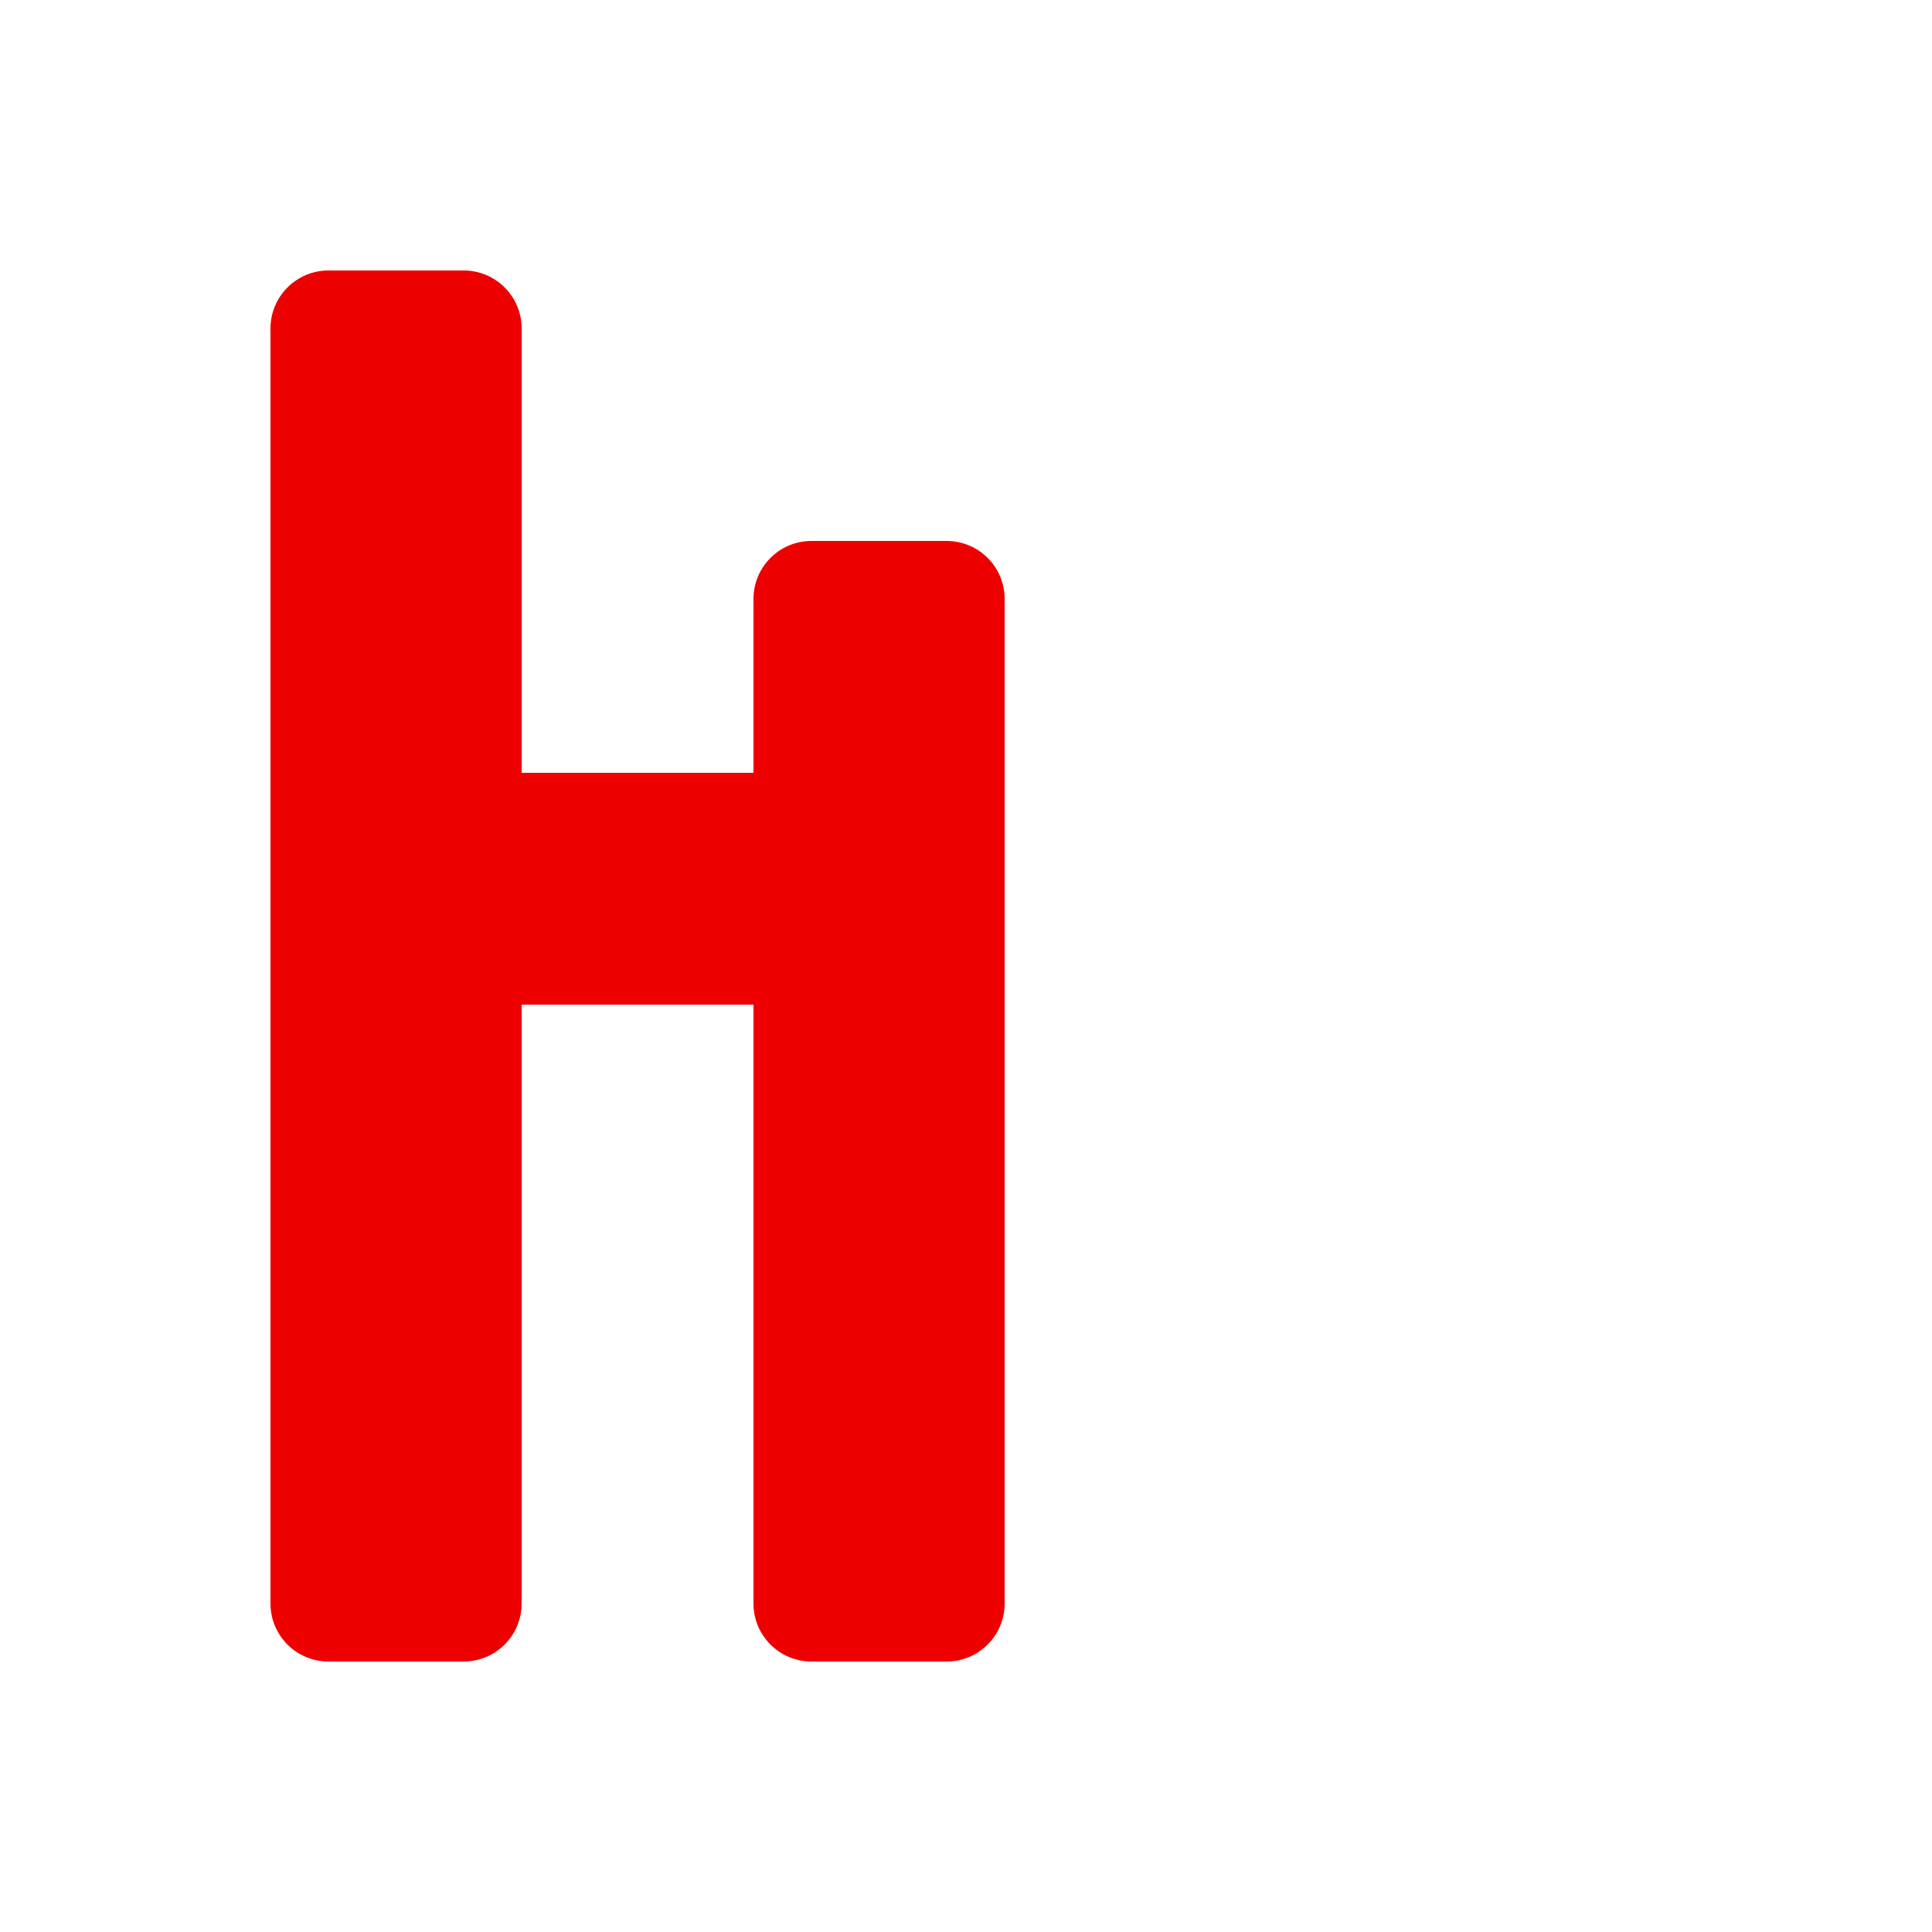
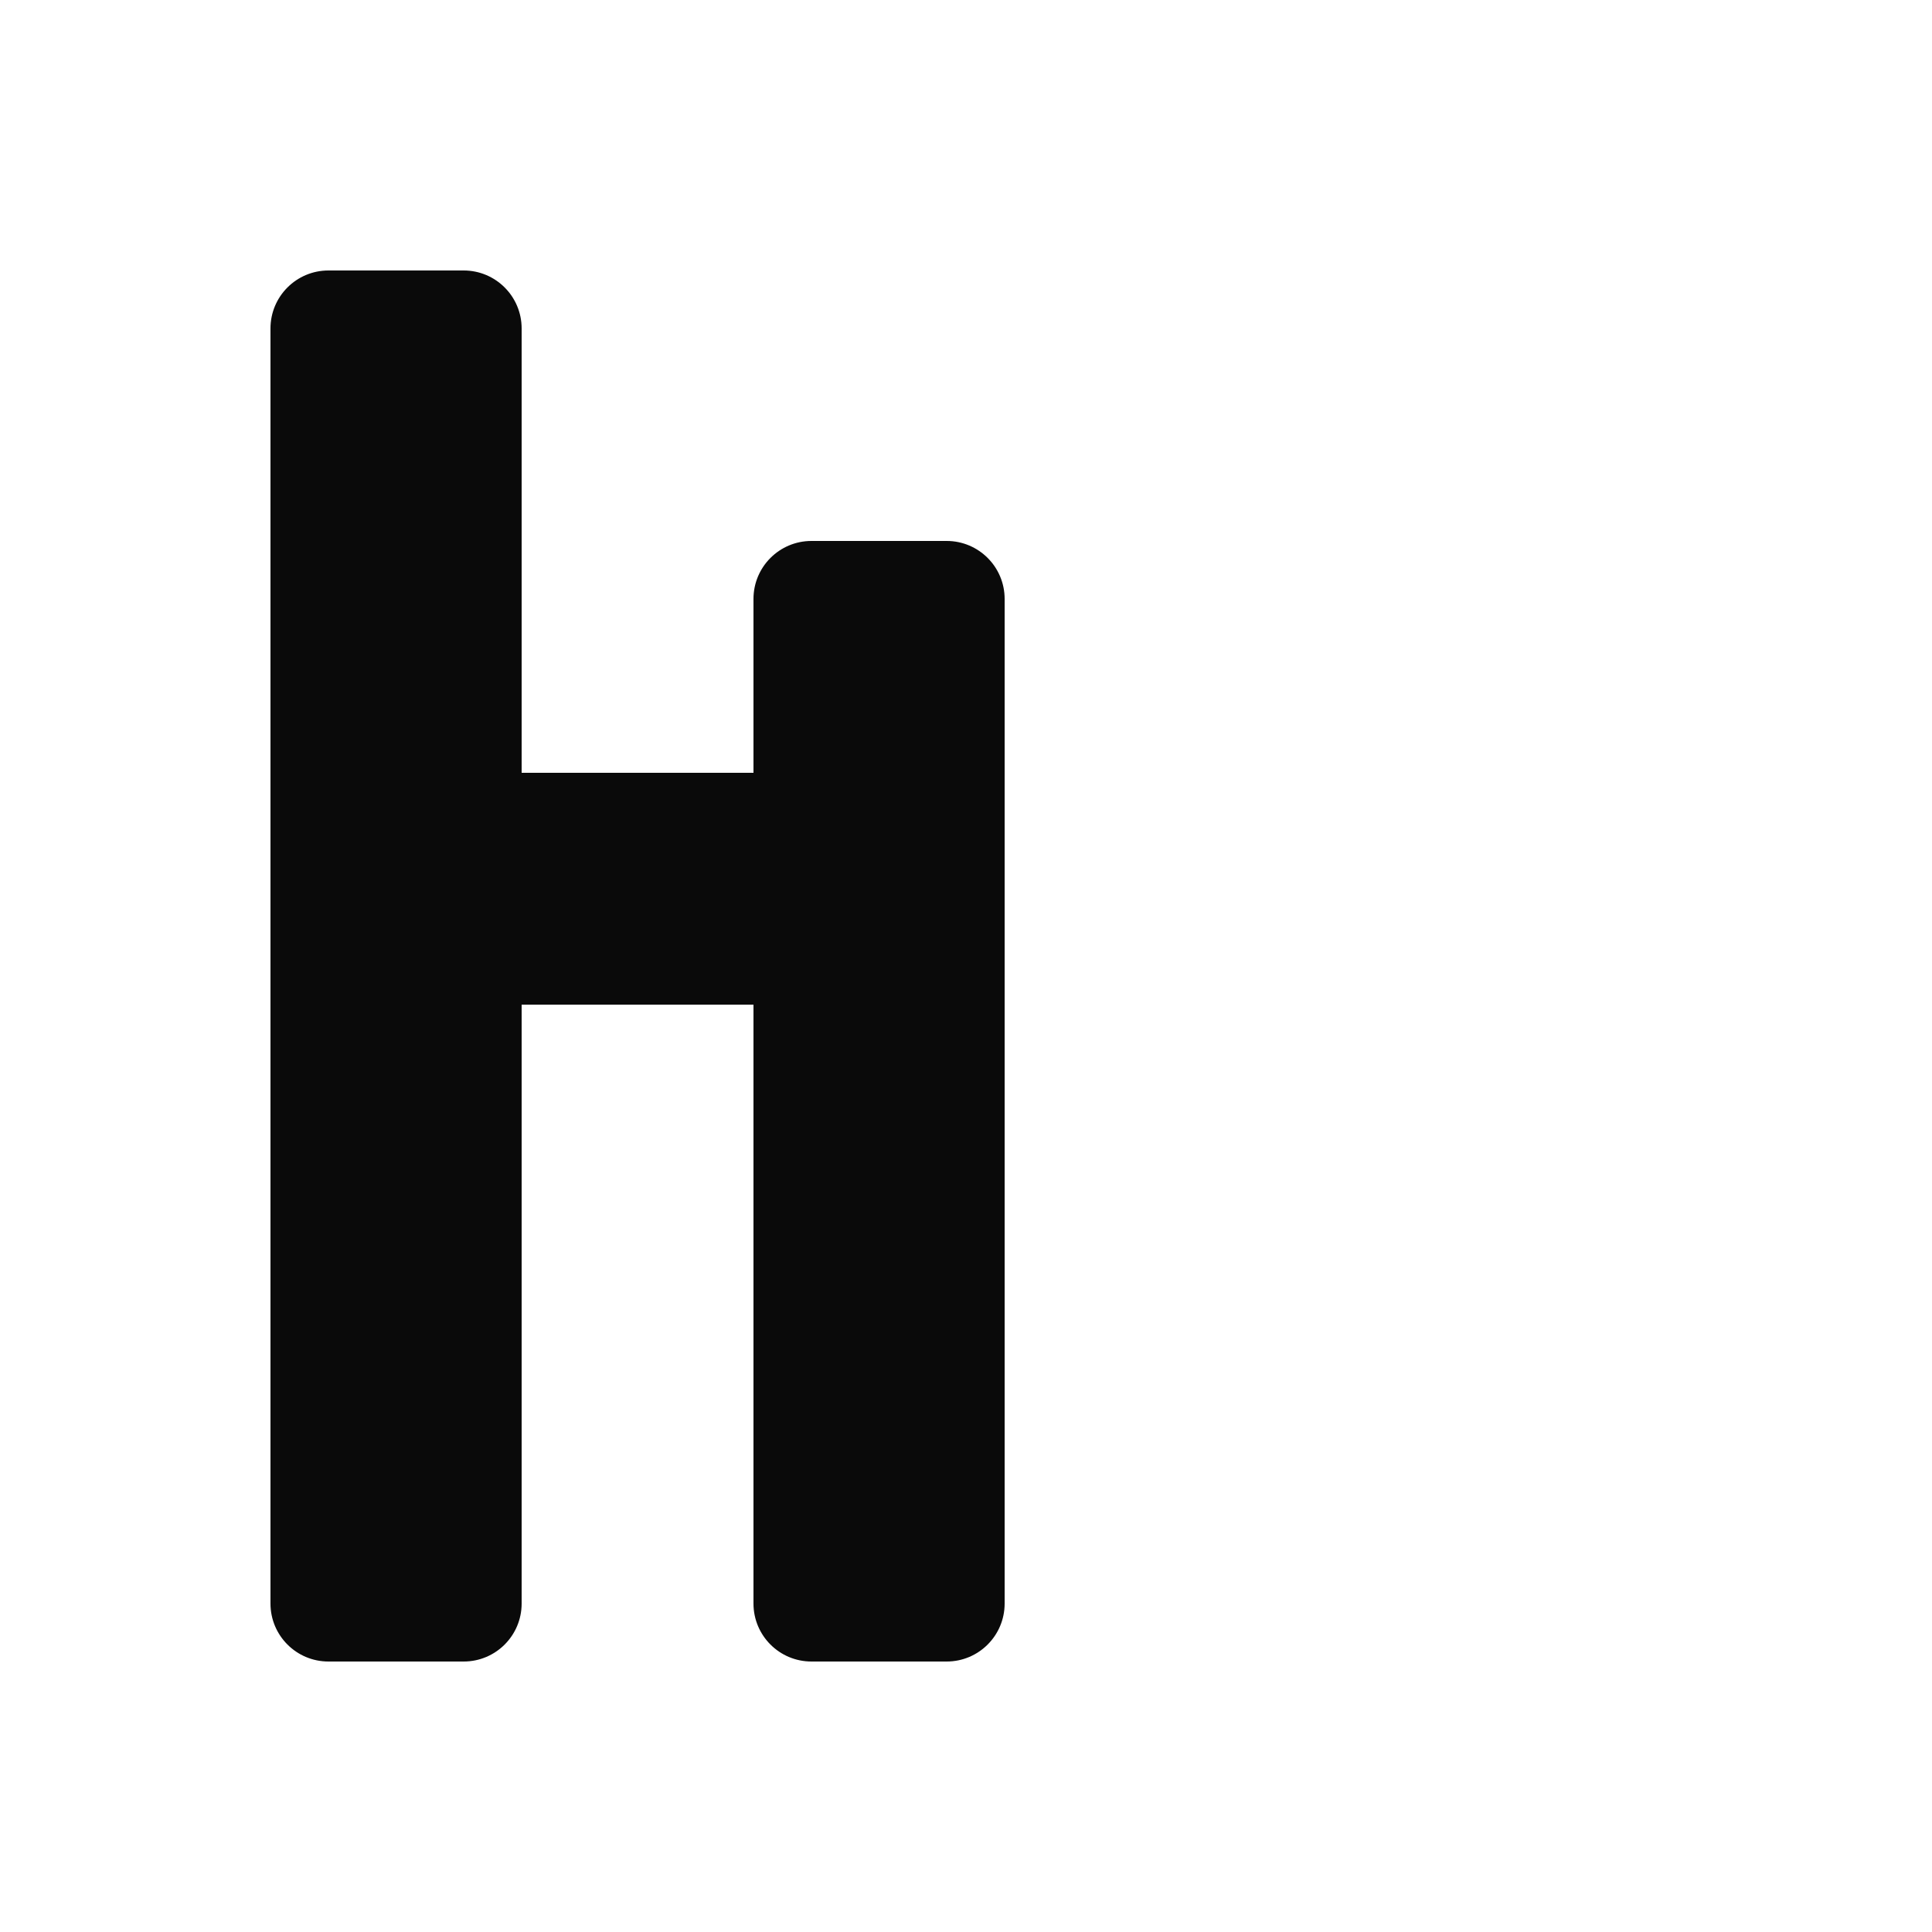
<svg xmlns="http://www.w3.org/2000/svg" viewBox="0 0 100 100" shape-rendering="geometricPrecision">
  <rect width="100" height="100" fill="#ffffff" />
-   <rect x="14" y="14" width="13" height="72" rx="3" fill="#ee0000" />
-   <rect x="14" y="40" width="38" height="12" rx="2" fill="#ee0000" />
-   <rect x="39" y="28" width="13" height="58" rx="3" fill="#ee0000" />
+   <rect x="14" y="14" width="13" height="72" rx="3" fill="#0a0a0a" />
+   <rect x="14" y="40" width="38" height="12" rx="2" fill="#0a0a0a" />
+   <rect x="39" y="28" width="13" height="58" rx="3" fill="#0a0a0a" />
</svg>
